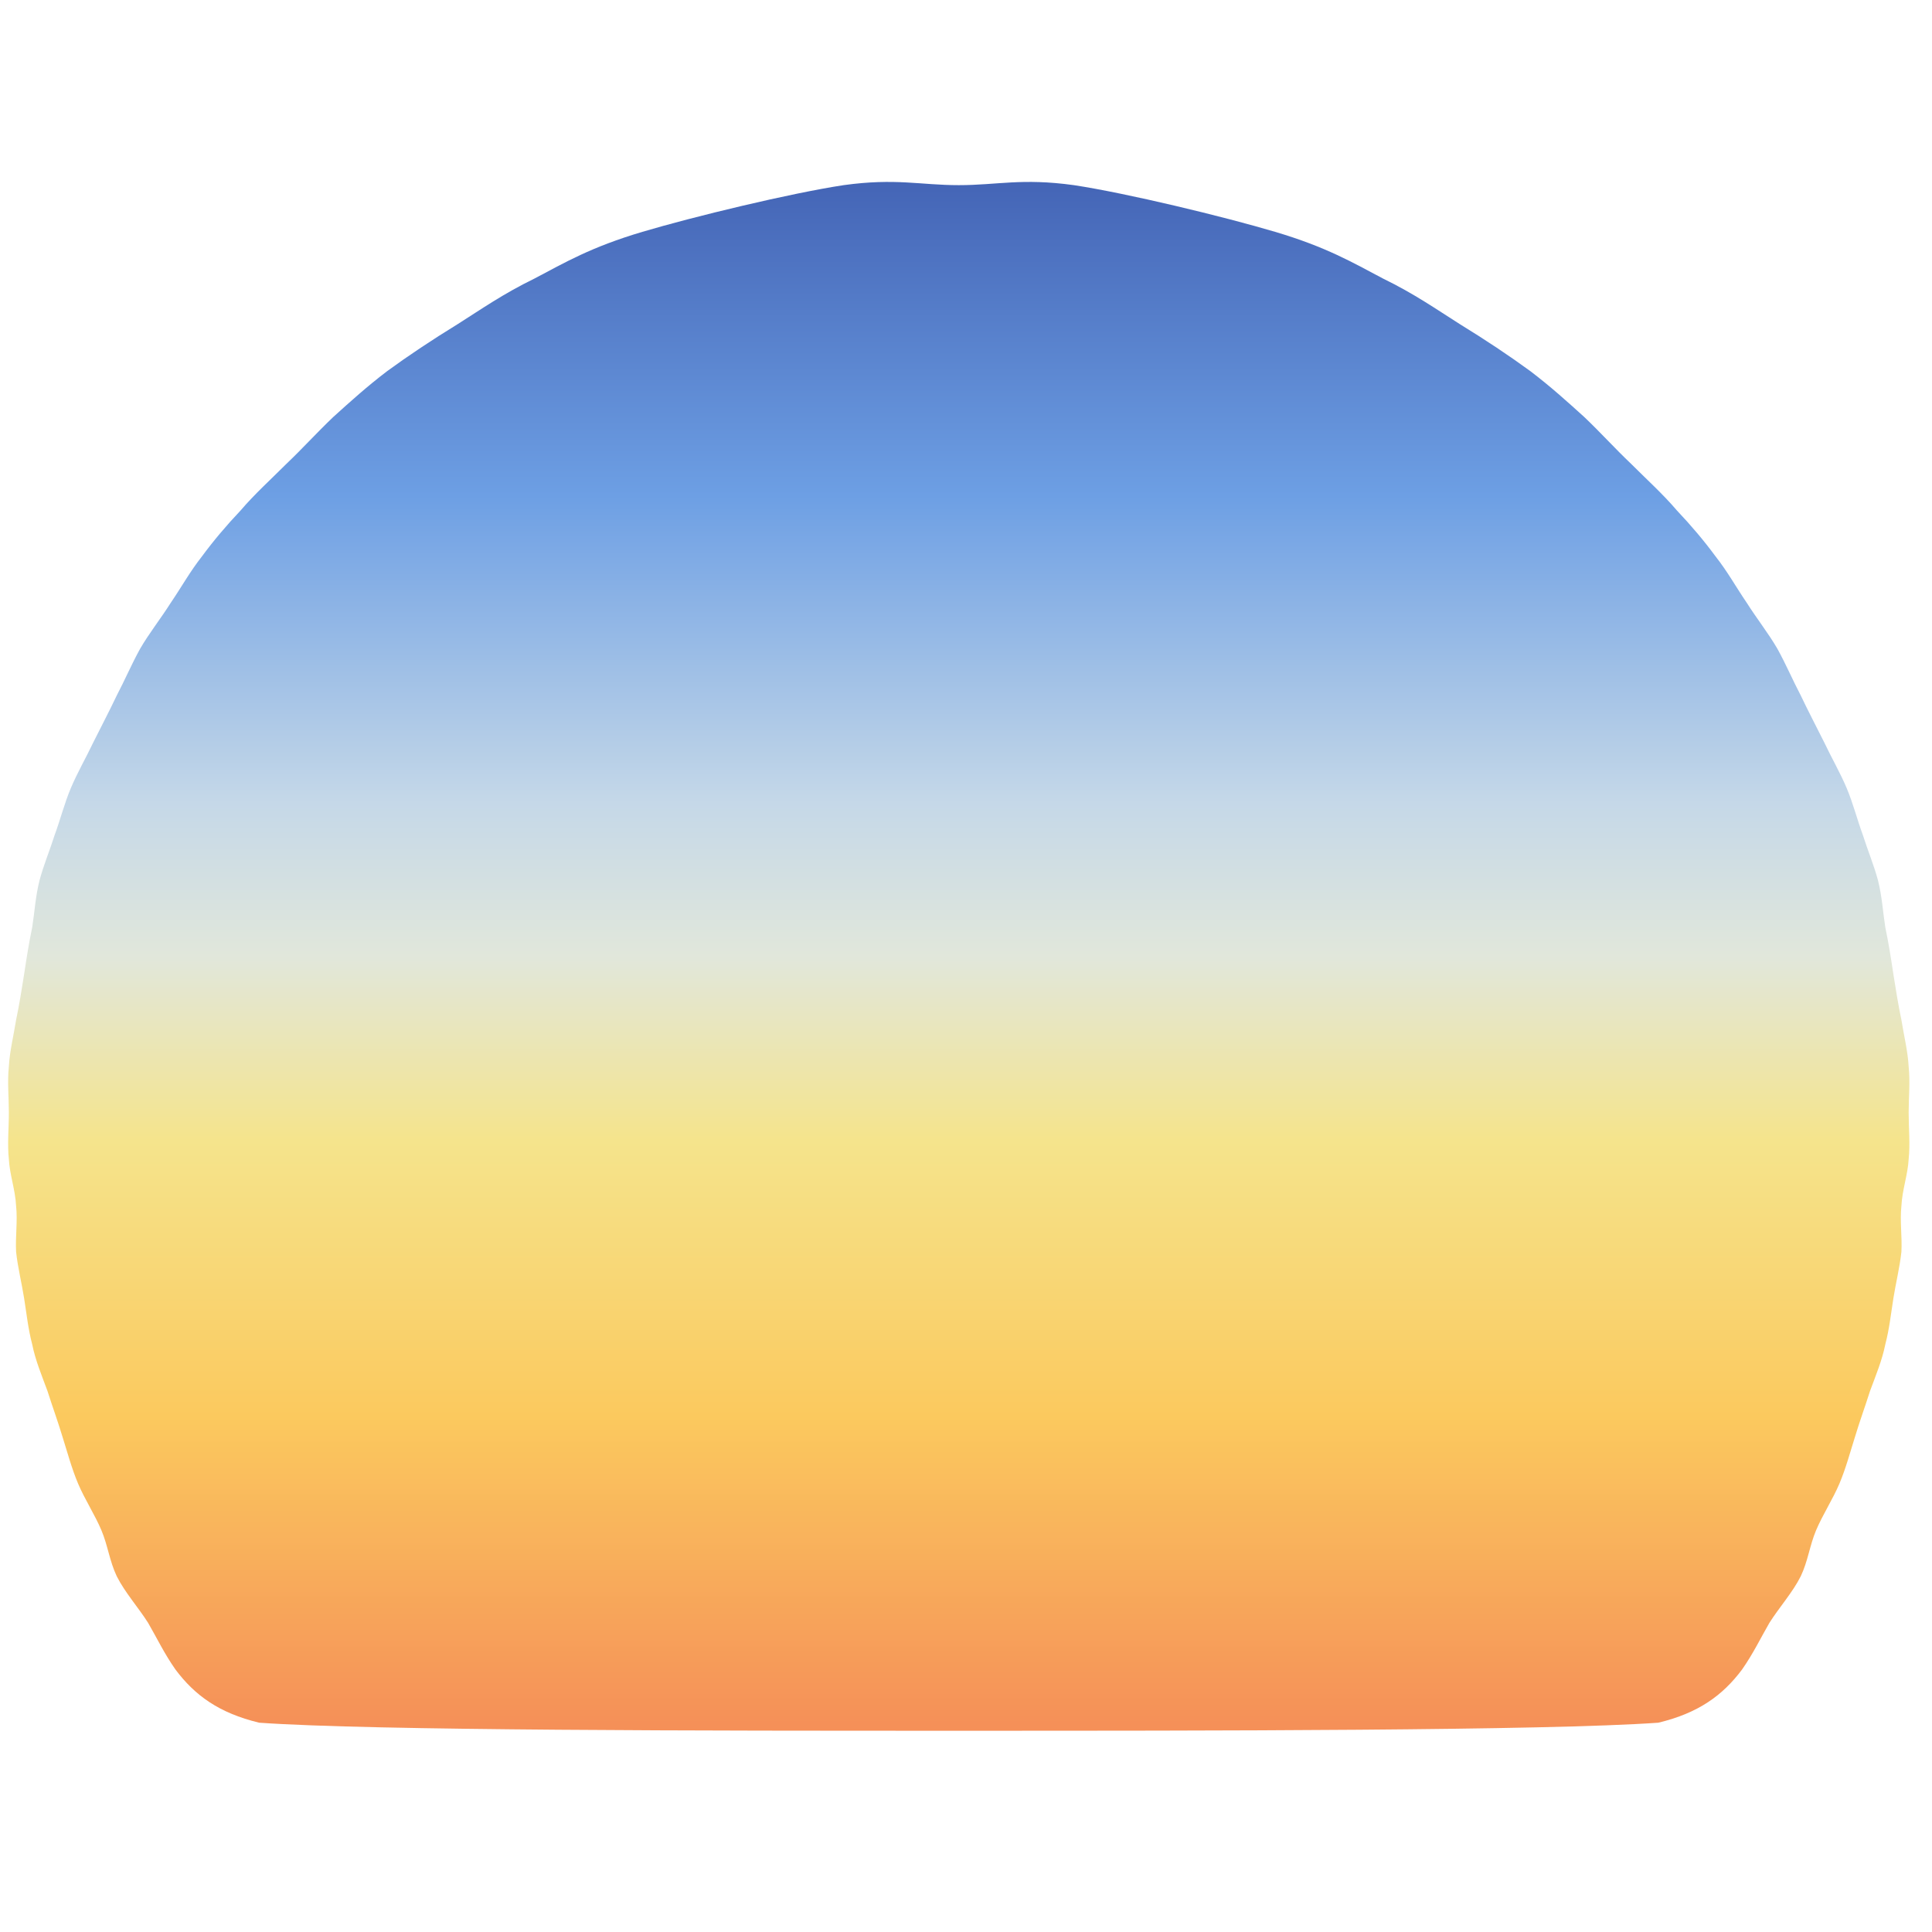
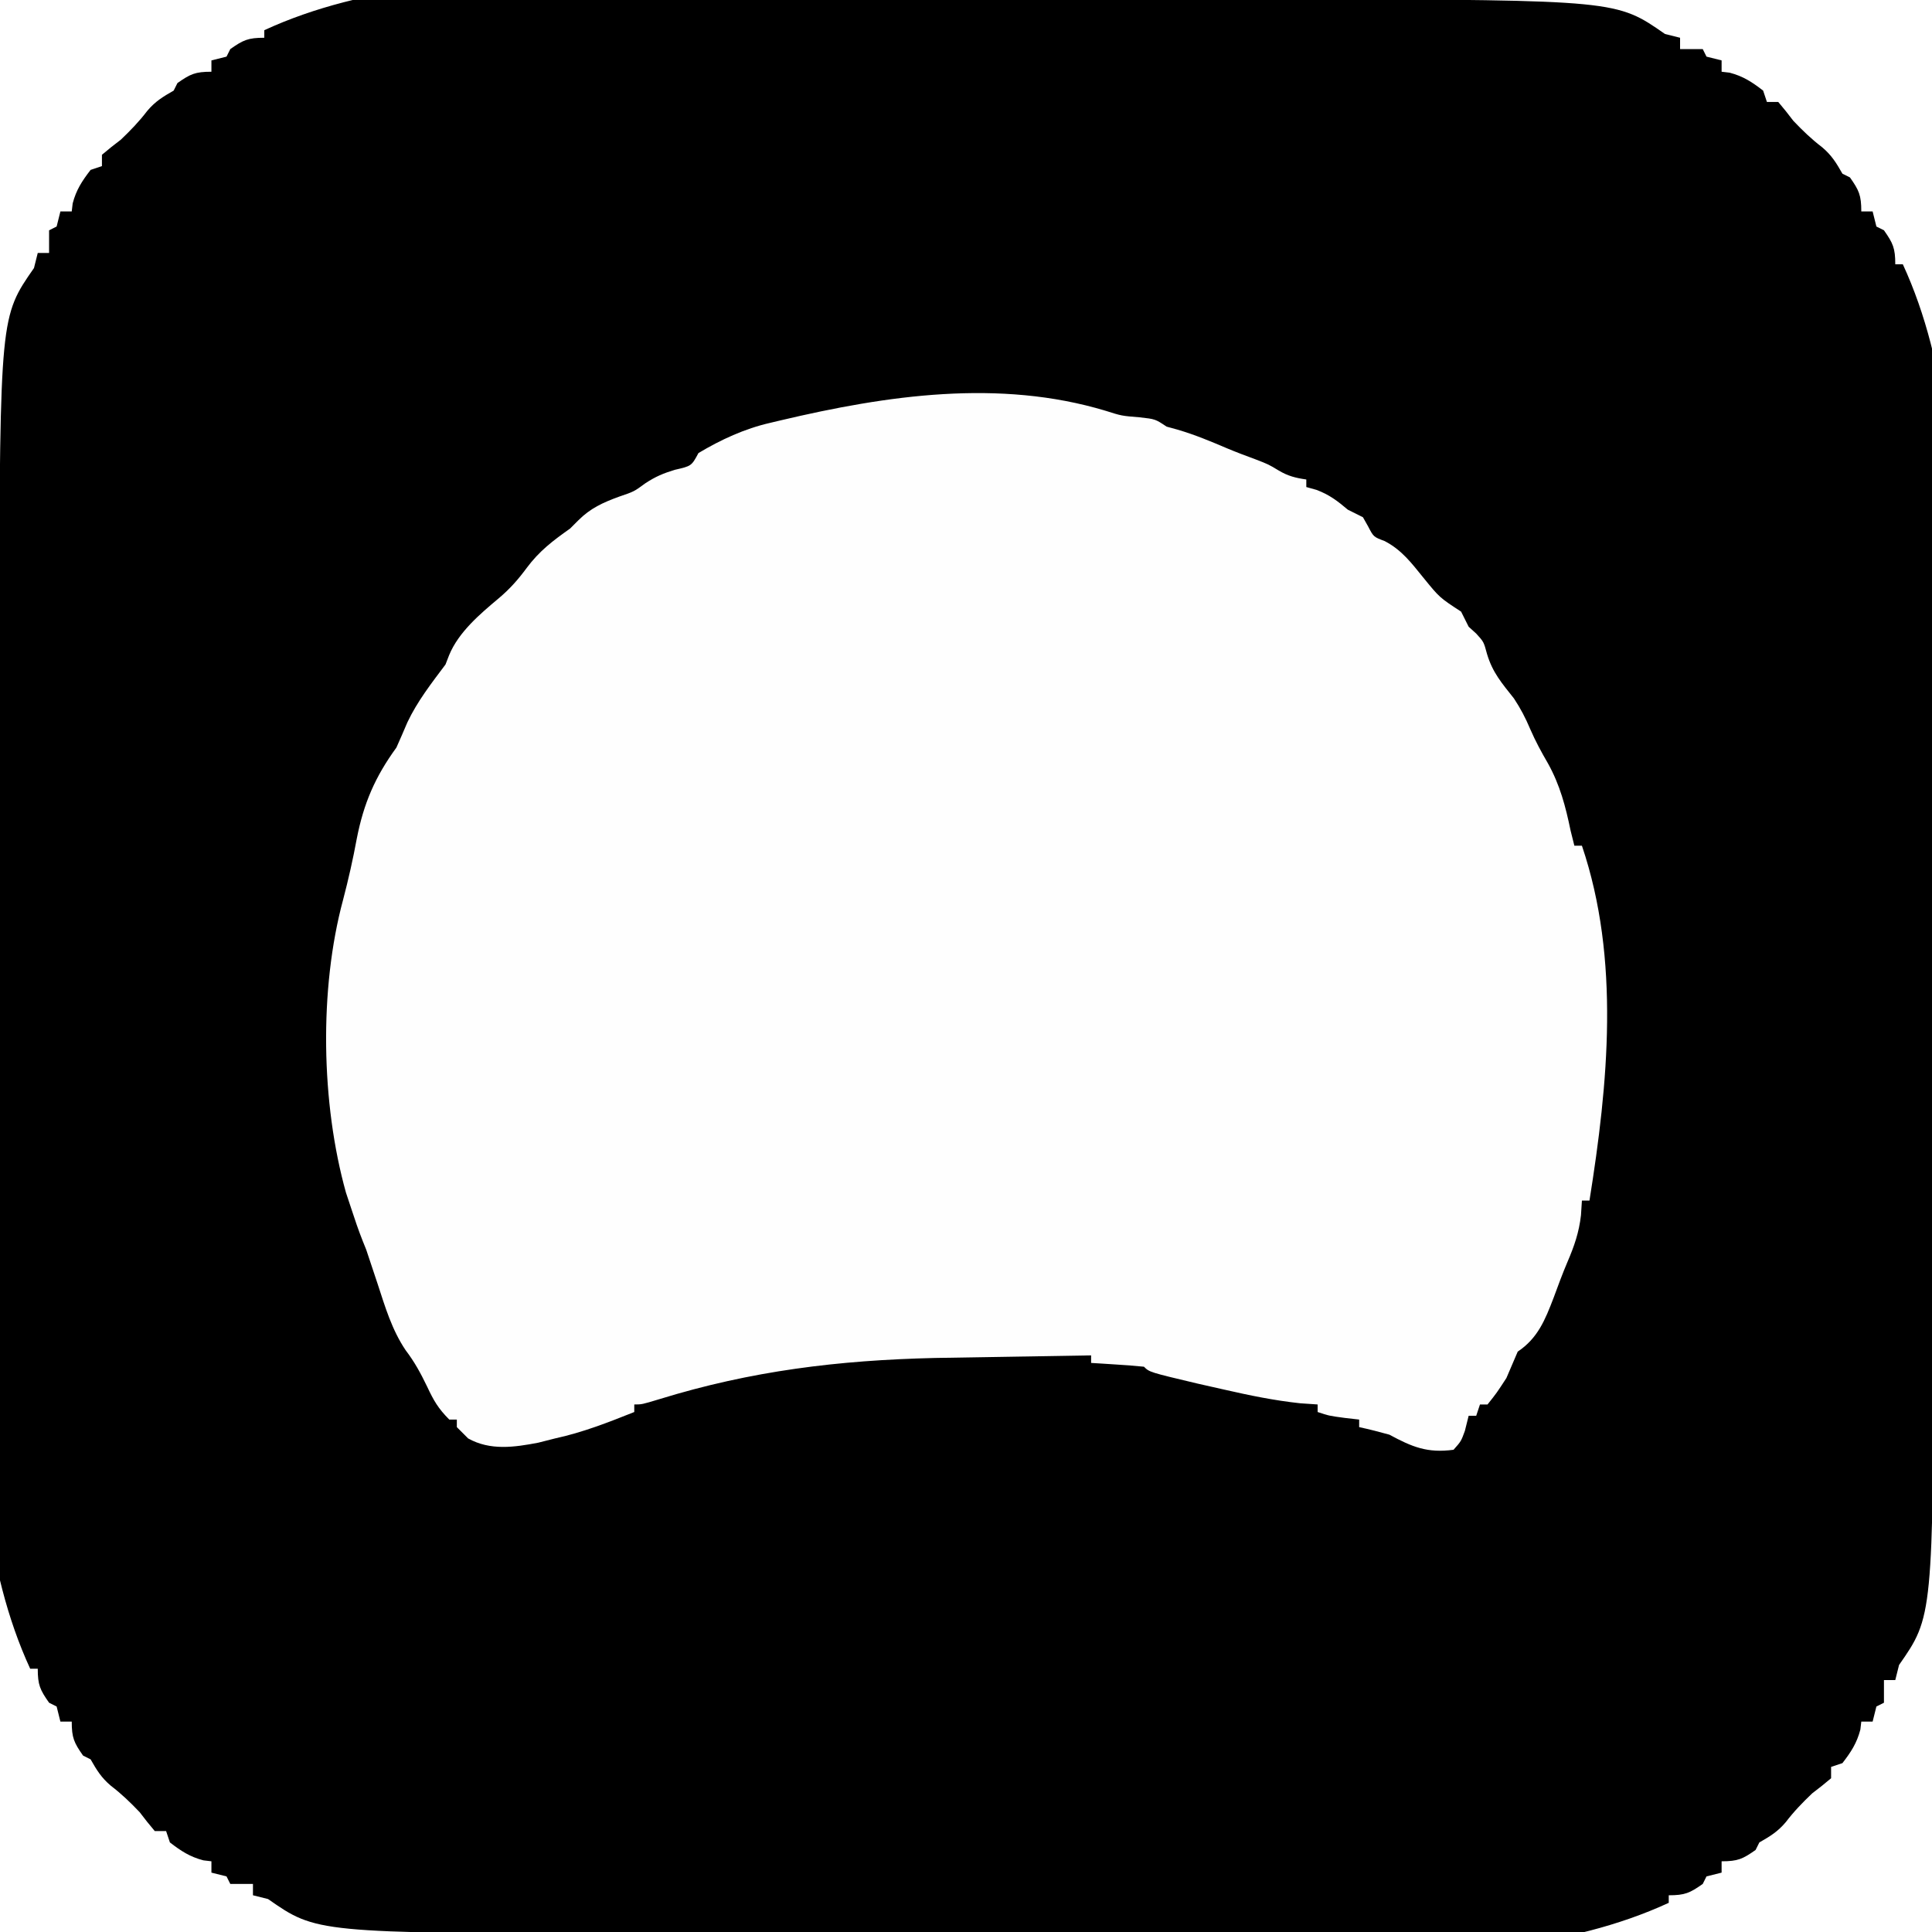
- <svg xmlns="http://www.w3.org/2000/svg" viewBox="0 0 24 24" fill="none">
-   <defs>
-     <linearGradient id="dia-a" x1="0" y1="0" x2="0" y2="1">
-       <stop offset="0" stop-color="#4566B7" />
-       <stop offset=".2" stop-color="#6D9FE4" />
-       <stop offset=".4" stop-color="#C5D8E8" />
-       <stop offset=".5" stop-color="#E1E7DB" />
-       <stop offset=".62" stop-color="#F5E48C" />
-       <stop offset=".8" stop-color="#FBC95E" />
-       <stop offset="1" stop-color="#F59058" />
-     </linearGradient>
-   </defs>
-   <path fill="url(#dia-a)" d="M11.91 2.30 C12.39 2.30 12.69 2.21 13.34 2.30 C14.00 2.40 15.20 2.69 15.84 2.88 C16.48 3.07 16.80 3.26 17.18 3.46 C17.57 3.65 17.84 3.84 18.14 4.03 C18.45 4.22 18.75 4.42 19.01 4.61 C19.26 4.80 19.47 4.99 19.68 5.18 C19.89 5.38 20.06 5.57 20.26 5.76 C20.45 5.95 20.66 6.14 20.83 6.34 C21.01 6.53 21.17 6.72 21.31 6.91 C21.46 7.10 21.57 7.30 21.70 7.49 C21.82 7.68 21.97 7.87 22.08 8.06 C22.19 8.26 22.27 8.45 22.37 8.64 C22.46 8.83 22.56 9.02 22.66 9.22 C22.75 9.41 22.86 9.60 22.94 9.79 C23.02 9.98 23.07 10.18 23.14 10.37 C23.20 10.56 23.28 10.75 23.33 10.94 C23.38 11.14 23.39 11.33 23.42 11.52 C23.46 11.71 23.49 11.90 23.52 12.10 C23.55 12.29 23.58 12.48 23.62 12.67 C23.65 12.86 23.70 13.06 23.71 13.25 C23.73 13.44 23.71 13.63 23.71 13.82 C23.71 14.02 23.73 14.21 23.71 14.40 C23.70 14.59 23.63 14.78 23.62 14.98 C23.60 15.17 23.63 15.36 23.62 15.55 C23.60 15.74 23.55 15.94 23.52 16.13 C23.49 16.32 23.47 16.51 23.42 16.70 C23.38 16.90 23.30 17.09 23.23 17.28 C23.17 17.47 23.10 17.66 23.04 17.86 C22.98 18.05 22.93 18.24 22.85 18.43 C22.77 18.62 22.64 18.82 22.56 19.01 C22.48 19.20 22.46 19.39 22.37 19.58 C22.27 19.78 22.10 19.97 21.98 20.16 C21.87 20.35 21.78 20.54 21.64 20.74 C21.40 21.06 21.10 21.28 20.60 21.40 C19.20 21.50 14.98 21.50 11.91 21.50 C8.84 21.50 4.62 21.50 3.22 21.40 C2.72 21.28 2.42 21.06 2.18 20.74 C2.04 20.54 1.95 20.35 1.84 20.16 C1.72 19.97 1.55 19.78 1.45 19.58 C1.36 19.39 1.34 19.20 1.26 19.01 C1.18 18.82 1.05 18.62 0.97 18.43 C0.89 18.24 0.84 18.05 0.78 17.86 C0.72 17.66 0.65 17.47 0.59 17.28 C0.52 17.09 0.44 16.90 0.40 16.70 C0.35 16.51 0.33 16.32 0.30 16.13 C0.27 15.94 0.22 15.74 0.20 15.55 C0.19 15.36 0.22 15.17 0.20 14.98 C0.19 14.78 0.12 14.59 0.11 14.40 C0.09 14.21 0.11 14.02 0.11 13.82 C0.11 13.63 0.09 13.44 0.11 13.25 C0.12 13.06 0.17 12.86 0.20 12.67 C0.24 12.48 0.27 12.29 0.30 12.10 C0.33 11.90 0.36 11.71 0.40 11.52 C0.43 11.33 0.44 11.14 0.49 10.94 C0.54 10.75 0.62 10.56 0.68 10.37 C0.75 10.18 0.80 9.98 0.88 9.79 C0.96 9.60 1.07 9.41 1.16 9.22 C1.26 9.02 1.36 8.83 1.45 8.64 C1.55 8.45 1.63 8.26 1.74 8.06 C1.85 7.87 2.00 7.68 2.12 7.49 C2.25 7.30 2.36 7.10 2.51 6.91 C2.65 6.72 2.81 6.53 2.99 6.34 C3.16 6.14 3.37 5.95 3.56 5.76 C3.76 5.57 3.93 5.38 4.14 5.18 C4.35 4.99 4.56 4.80 4.81 4.61 C5.07 4.42 5.37 4.22 5.68 4.03 C5.98 3.84 6.25 3.65 6.64 3.46 C7.02 3.26 7.34 3.07 7.98 2.88 C8.62 2.69 9.82 2.40 10.48 2.30 C11.13 2.21 11.43 2.30 11.91 2.30 Z" />
+ <svg xmlns="http://www.w3.org/2000/svg" viewBox="0 0 24 24">
+   <g transform="translate(0 0) scale(0.0469)">
+     <path d="M0 0 C44.241 -0.008 44.241 -0.008 89.375 -0.016 C172.166 0.296 172.166 0.296 185 9.25 C186.98 9.745 186.98 9.745 189 10.25 C189 11.24 189 12.23 189 13.25 C190.98 13.25 192.96 13.25 195 13.25 C195.33 13.91 195.66 14.57 196 15.25 C197.98 15.745 197.98 15.745 200 16.25 C200 17.24 200 18.23 200 19.25 C200.701 19.332 201.403 19.415 202.125 19.5 C205.708 20.435 208.081 21.994 211 24.25 C211.33 25.24 211.66 26.23 212 27.25 C212.99 27.25 213.98 27.25 215 27.25 C216.389 28.871 217.713 30.547 219 32.25 C221.435 34.81 223.814 37.108 226.625 39.25 C229.145 41.372 230.387 43.409 232 46.25 C232.66 46.58 233.32 46.91 234 47.25 C236.397 50.661 237 51.956 237 56.25 C237.99 56.25 238.98 56.25 240 56.25 C240.33 57.57 240.66 58.89 241 60.25 C241.66 60.58 242.32 60.91 243 61.25 C245.397 64.661 246 65.956 246 70.25 C246.66 70.25 247.32 70.25 248 70.25 C272.514 123.363 256.26 201.416 256.25 256.25 C256.255 285.744 256.26 315.238 256.266 345.625 C255.954 428.416 255.954 428.416 247 441.25 C246.67 442.57 246.34 443.89 246 445.25 C245.01 445.25 244.02 445.25 243 445.25 C243 447.23 243 449.21 243 451.25 C242.34 451.58 241.68 451.91 241 452.25 C240.67 453.57 240.34 454.89 240 456.25 C239.01 456.25 238.02 456.25 237 456.25 C236.917 456.951 236.835 457.652 236.75 458.375 C235.815 461.958 234.256 464.33 232 467.25 C231.01 467.58 230.02 467.91 229 468.25 C229 469.24 229 470.23 229 471.25 C227.379 472.639 225.703 473.963 224 475.25 C221.44 477.685 219.142 480.064 217 482.875 C214.878 485.395 212.841 486.637 210 488.25 C209.67 488.91 209.34 489.57 209 490.25 C205.589 492.647 204.294 493.25 200 493.25 C200 494.24 200 495.23 200 496.25 C198.68 496.58 197.36 496.91 196 497.25 C195.67 497.91 195.34 498.57 195 499.25 C191.589 501.647 190.294 502.25 186 502.25 C186 502.91 186 503.57 186 504.25 C132.887 528.764 54.834 512.51 0 512.5 C-44.241 512.508 -44.241 512.508 -89.375 512.516 C-172.166 512.204 -172.166 512.204 -185 503.25 C-186.32 502.92 -187.64 502.59 -189 502.25 C-189 501.26 -189 500.27 -189 499.25 C-190.98 499.25 -192.96 499.25 -195 499.25 C-195.33 498.59 -195.66 497.93 -196 497.25 C-197.32 496.92 -198.64 496.59 -200 496.25 C-200 495.26 -200 494.27 -200 493.25 C-200.701 493.168 -201.403 493.085 -202.125 493 C-205.708 492.065 -208.081 490.506 -211 488.25 C-211.495 486.765 -211.495 486.765 -212 485.25 C-212.99 485.25 -213.98 485.25 -215 485.25 C-216.389 483.629 -217.713 481.953 -219 480.25 C-221.435 477.69 -223.814 475.392 -226.625 473.25 C-229.145 471.128 -230.387 469.091 -232 466.25 C-232.66 465.92 -233.32 465.59 -234 465.25 C-236.397 461.839 -237 460.544 -237 456.25 C-237.99 456.25 -238.98 456.25 -240 456.25 C-240.33 454.93 -240.66 453.61 -241 452.25 C-241.66 451.92 -242.32 451.59 -243 451.25 C-245.397 447.839 -246 446.544 -246 442.25 C-246.66 442.25 -247.32 442.25 -248 442.25 C-272.514 389.137 -256.26 311.084 -256.25 256.25 C-256.255 226.756 -256.26 197.262 -256.266 166.875 C-255.954 84.084 -255.954 84.084 -247 71.25 C-246.67 69.93 -246.34 68.61 -246 67.25 C-245.01 67.25 -244.02 67.25 -243 67.25 C-243 65.27 -243 63.29 -243 61.25 C-242.01 60.755 -242.01 60.755 -241 60.25 C-240.67 58.93 -240.34 57.61 -240 56.25 C-239.01 56.25 -238.02 56.25 -237 56.25 C-236.917 55.549 -236.835 54.847 -236.75 54.125 C-235.815 50.542 -234.256 48.169 -232 45.25 C-230.515 44.755 -230.515 44.755 -229 44.25 C-229 43.26 -229 42.27 -229 41.25 C-227.379 39.861 -225.703 38.537 -224 37.25 C-221.44 34.815 -219.142 32.436 -217 29.625 C-214.878 27.105 -212.841 25.863 -210 24.25 C-209.67 23.59 -209.34 22.93 -209 22.25 C-205.589 19.853 -204.294 19.25 -200 19.25 C-200 18.26 -200 17.27 -200 16.25 C-198.68 15.92 -197.36 15.59 -196 15.25 C-195.67 14.59 -195.34 13.93 -195 13.25 C-191.589 10.853 -190.294 10.25 -186 10.25 C-186 9.59 -186 8.93 -186 8.25 C-132.887 -16.264 -54.834 -0.01 0 0 Z " fill="#000000" transform="translate(256,-0.25)" />
+     <path d="M0 0 C4.206 1.338 4.206 1.338 8.992 1.727 C13.137 2.191 13.137 2.191 16.137 4.191 C17.106 4.46 18.075 4.728 19.074 5.004 C23.621 6.333 27.846 8.105 32.199 9.961 C34.631 10.979 37.099 11.91 39.574 12.816 C43.137 14.191 43.137 14.191 45.824 15.816 C48.291 17.283 50.314 17.788 53.137 18.191 C53.137 18.851 53.137 19.511 53.137 20.191 C54.024 20.439 54.91 20.686 55.824 20.941 C59.273 22.243 61.339 23.836 64.137 26.191 C66.117 27.181 66.117 27.181 68.137 28.191 C68.59 28.996 69.044 29.8 69.512 30.629 C70.952 33.402 70.952 33.402 73.887 34.504 C78.404 36.85 80.965 40.282 84.137 44.191 C88.433 49.475 88.433 49.475 94.137 53.191 C94.797 54.511 95.457 55.831 96.137 57.191 C96.797 57.79 97.457 58.388 98.137 59.004 C100.137 61.191 100.137 61.191 101.012 64.441 C102.491 69.373 104.941 72.147 108.137 76.191 C109.898 78.866 111.207 81.36 112.449 84.316 C113.849 87.531 115.378 90.361 117.137 93.379 C120.329 99.114 121.817 104.803 123.137 111.191 C123.467 112.511 123.797 113.831 124.137 115.191 C124.797 115.191 125.457 115.191 126.137 115.191 C136.311 145.253 133.084 178.266 128.137 209.191 C127.477 209.191 126.817 209.191 126.137 209.191 C126.054 210.47 125.972 211.749 125.887 213.066 C125.381 217.579 124.099 221.289 122.309 225.441 C120.975 228.572 119.812 231.749 118.637 234.941 C116.401 240.764 114.461 245.642 109.137 249.191 C108.131 251.522 107.132 253.856 106.137 256.191 C103.574 260.129 103.574 260.129 101.137 263.191 C100.477 263.191 99.817 263.191 99.137 263.191 C98.807 264.181 98.477 265.171 98.137 266.191 C97.477 266.191 96.817 266.191 96.137 266.191 C95.807 267.511 95.477 268.831 95.137 270.191 C94.137 272.941 94.137 272.941 92.137 275.191 C85.19 276.125 81.172 274.448 75.137 271.191 C72.488 270.456 69.824 269.767 67.137 269.191 C67.137 268.531 67.137 267.871 67.137 267.191 C65.879 267.047 64.62 266.903 63.324 266.754 C59.137 266.191 59.137 266.191 56.137 265.191 C56.137 264.531 56.137 263.871 56.137 263.191 C54.605 263.087 53.074 262.983 51.496 262.875 C44.631 262.137 38.118 260.787 31.387 259.254 C29.061 258.729 26.736 258.205 24.34 257.664 C11.58 254.635 11.58 254.635 10.137 253.191 C7.787 252.956 5.431 252.778 3.074 252.629 C1.784 252.545 0.494 252.461 -0.836 252.375 C-1.835 252.314 -2.834 252.254 -3.863 252.191 C-3.863 251.531 -3.863 250.871 -3.863 250.191 C-12.697 250.333 -21.53 250.48 -30.363 250.629 C-37.742 250.751 -37.742 250.751 -45.27 250.875 C-70.763 251.468 -93.883 254.275 -118.262 261.801 C-122.863 263.191 -122.863 263.191 -124.863 263.191 C-124.863 263.851 -124.863 264.511 -124.863 265.191 C-131.789 267.958 -138.555 270.608 -145.863 272.191 C-147.328 272.563 -148.792 272.934 -150.301 273.316 C-156.644 274.533 -163.021 275.456 -168.863 272.191 C-170.348 270.706 -170.348 270.706 -171.863 269.191 C-171.863 268.531 -171.863 267.871 -171.863 267.191 C-172.523 267.191 -173.183 267.191 -173.863 267.191 C-176.81 264.244 -177.994 262.156 -179.738 258.441 C-181.454 254.891 -183.031 251.971 -185.426 248.816 C-189.082 243.379 -190.835 237.388 -192.863 231.191 C-193.379 229.645 -193.895 228.098 -194.426 226.504 C-194.9 225.081 -195.375 223.658 -195.863 222.191 C-196.158 221.459 -196.454 220.727 -196.758 219.973 C-197.908 217.076 -198.898 214.156 -199.863 211.191 C-200.314 209.833 -200.766 208.474 -201.23 207.074 C-207.825 183.491 -208.374 153.19 -201.988 129.504 C-200.579 124.127 -199.369 118.783 -198.363 113.316 C-196.529 103.948 -193.514 96.961 -187.863 89.191 C-186.883 86.978 -185.903 84.763 -184.965 82.531 C-182.347 76.972 -178.535 72.088 -174.863 67.191 C-174.546 66.374 -174.229 65.557 -173.902 64.715 C-171.393 58.621 -165.773 53.859 -160.801 49.691 C-157.873 47.232 -155.63 44.708 -153.363 41.629 C-150.033 37.149 -146.416 34.401 -141.863 31.191 C-140.78 30.109 -140.78 30.109 -139.676 29.004 C-136.475 25.803 -133.165 24.302 -128.926 22.754 C-124.91 21.387 -124.91 21.387 -121.926 19.191 C-119.18 17.398 -117.194 16.567 -114.113 15.629 C-109.709 14.621 -109.709 14.621 -107.863 11.191 C-101.902 7.636 -95.64 4.737 -88.863 3.191 C-87.933 2.97 -87.002 2.748 -86.043 2.52 C-57.959 -4.112 -28.21 -8.499 0 0 Z " fill="#FEFEFE" transform="translate(292.8633,108.8086)" />
+   </g>
</svg>
